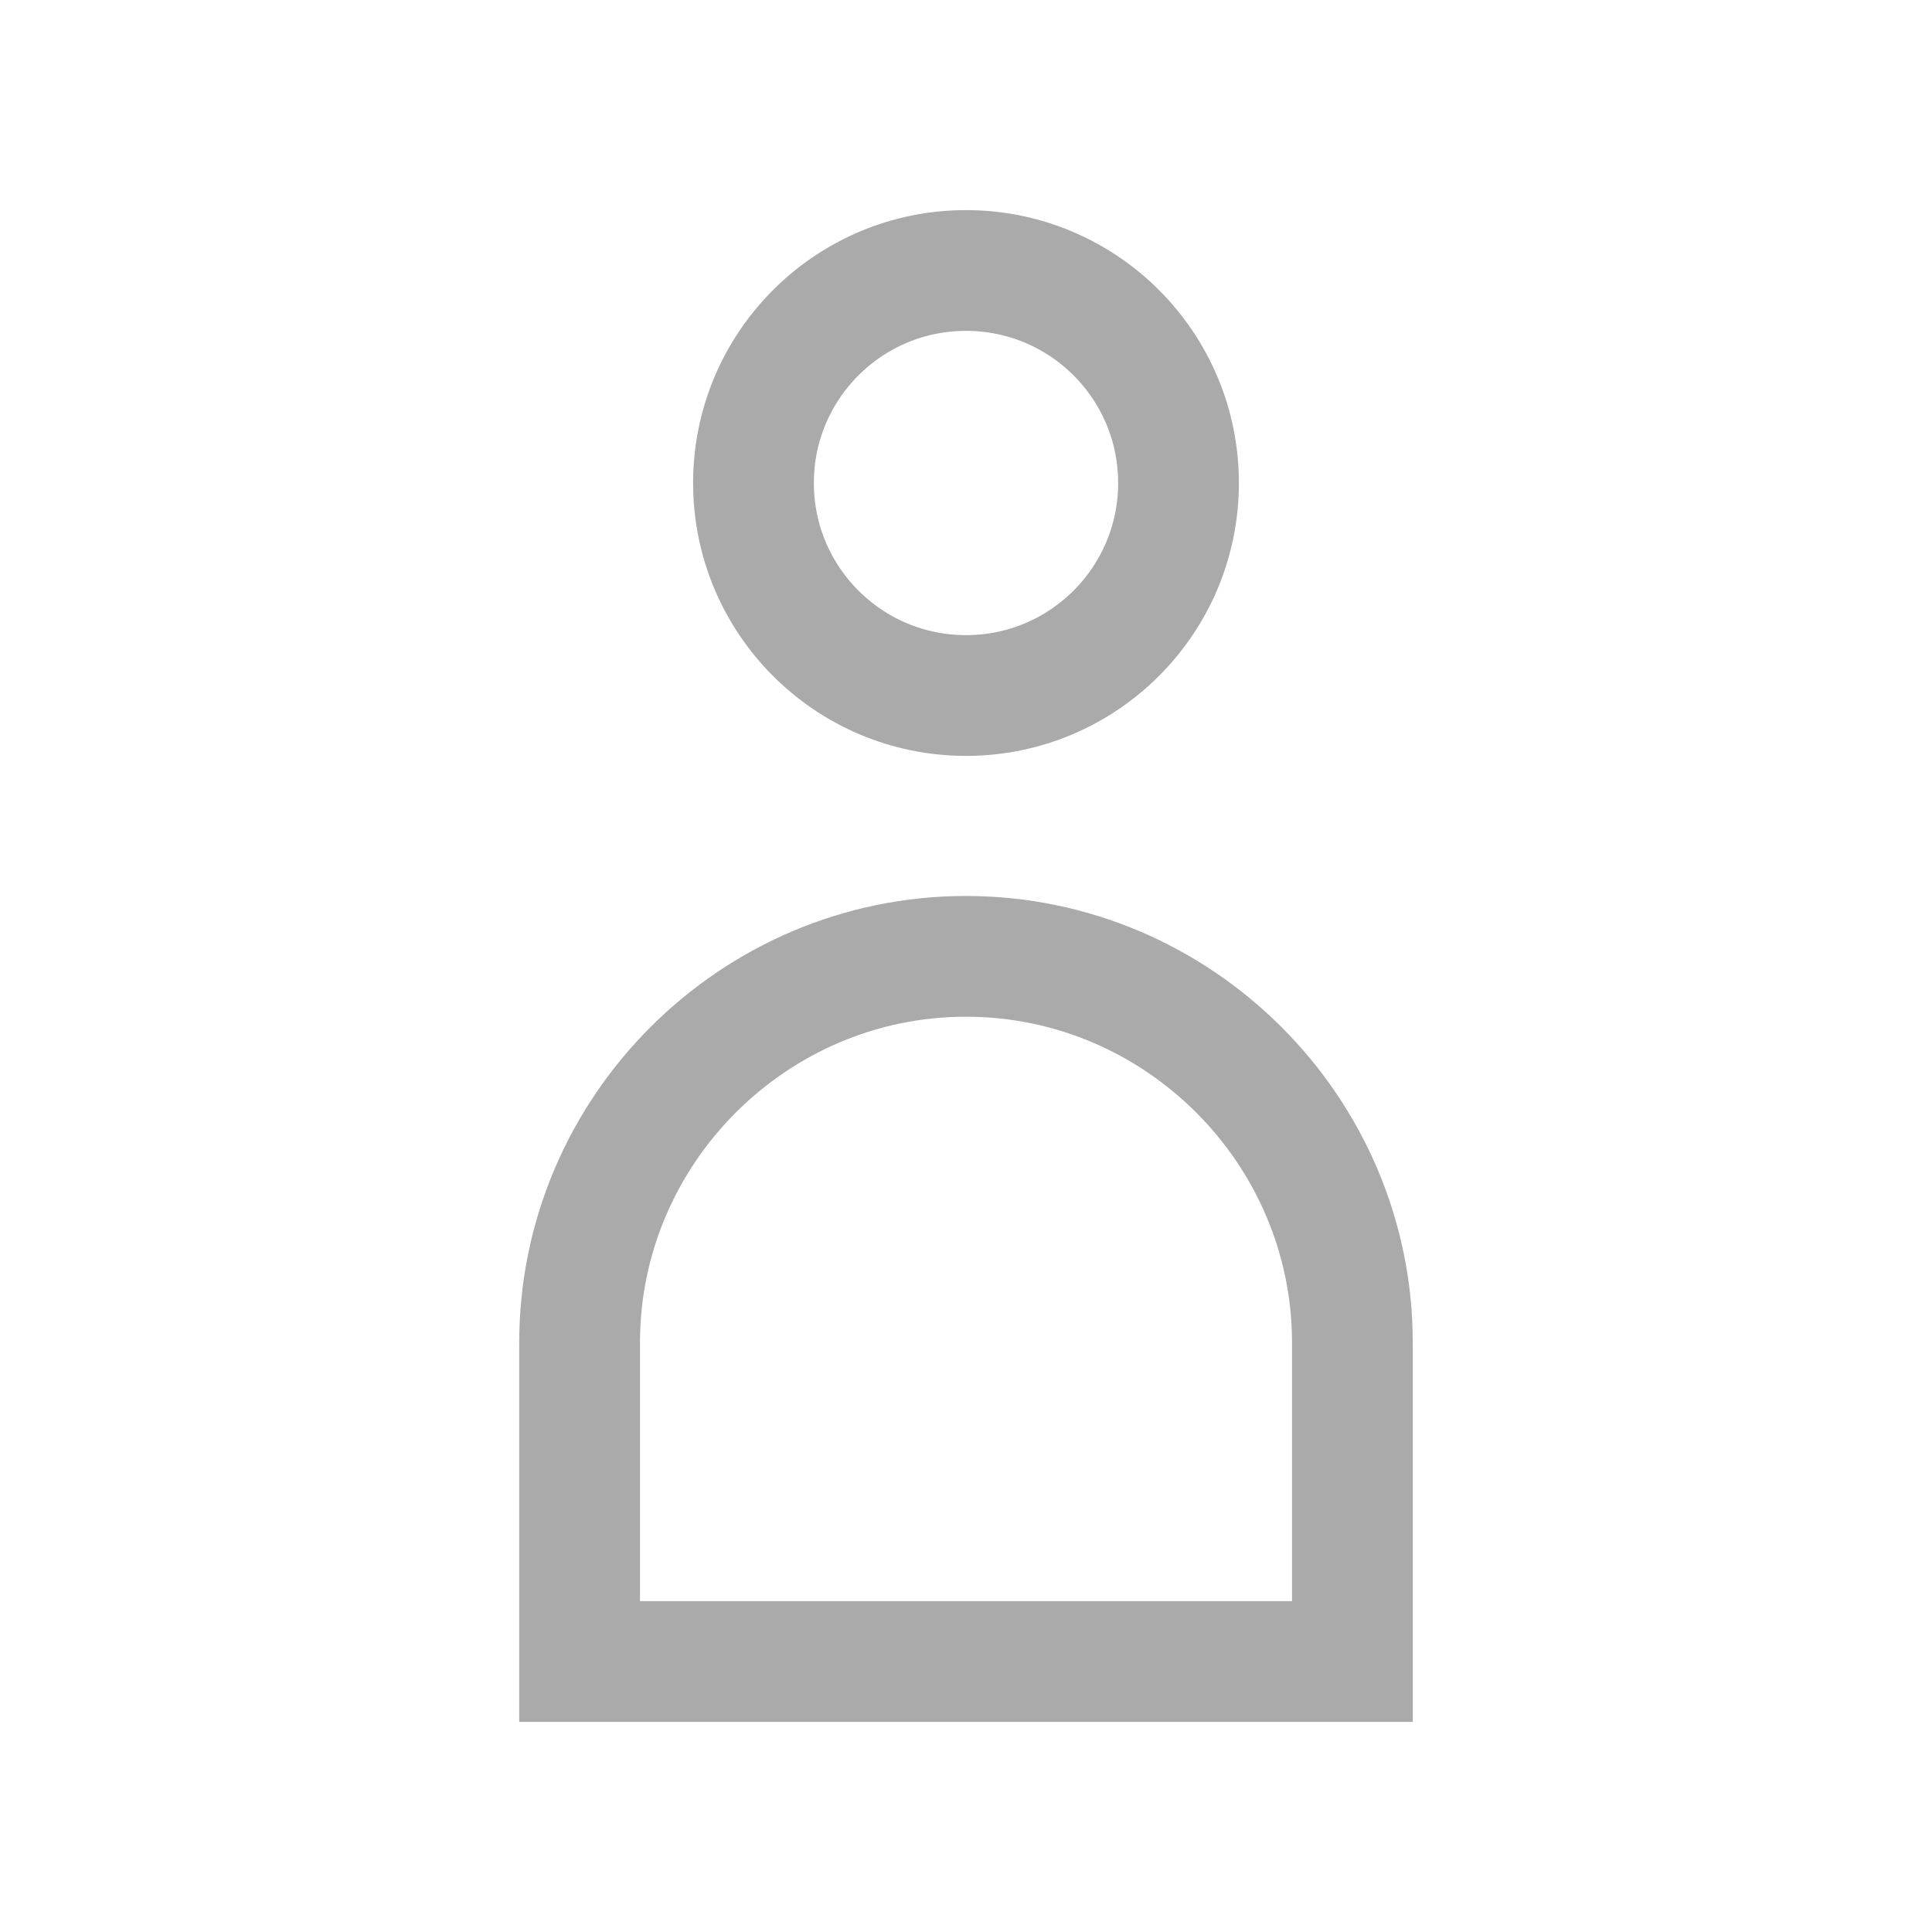
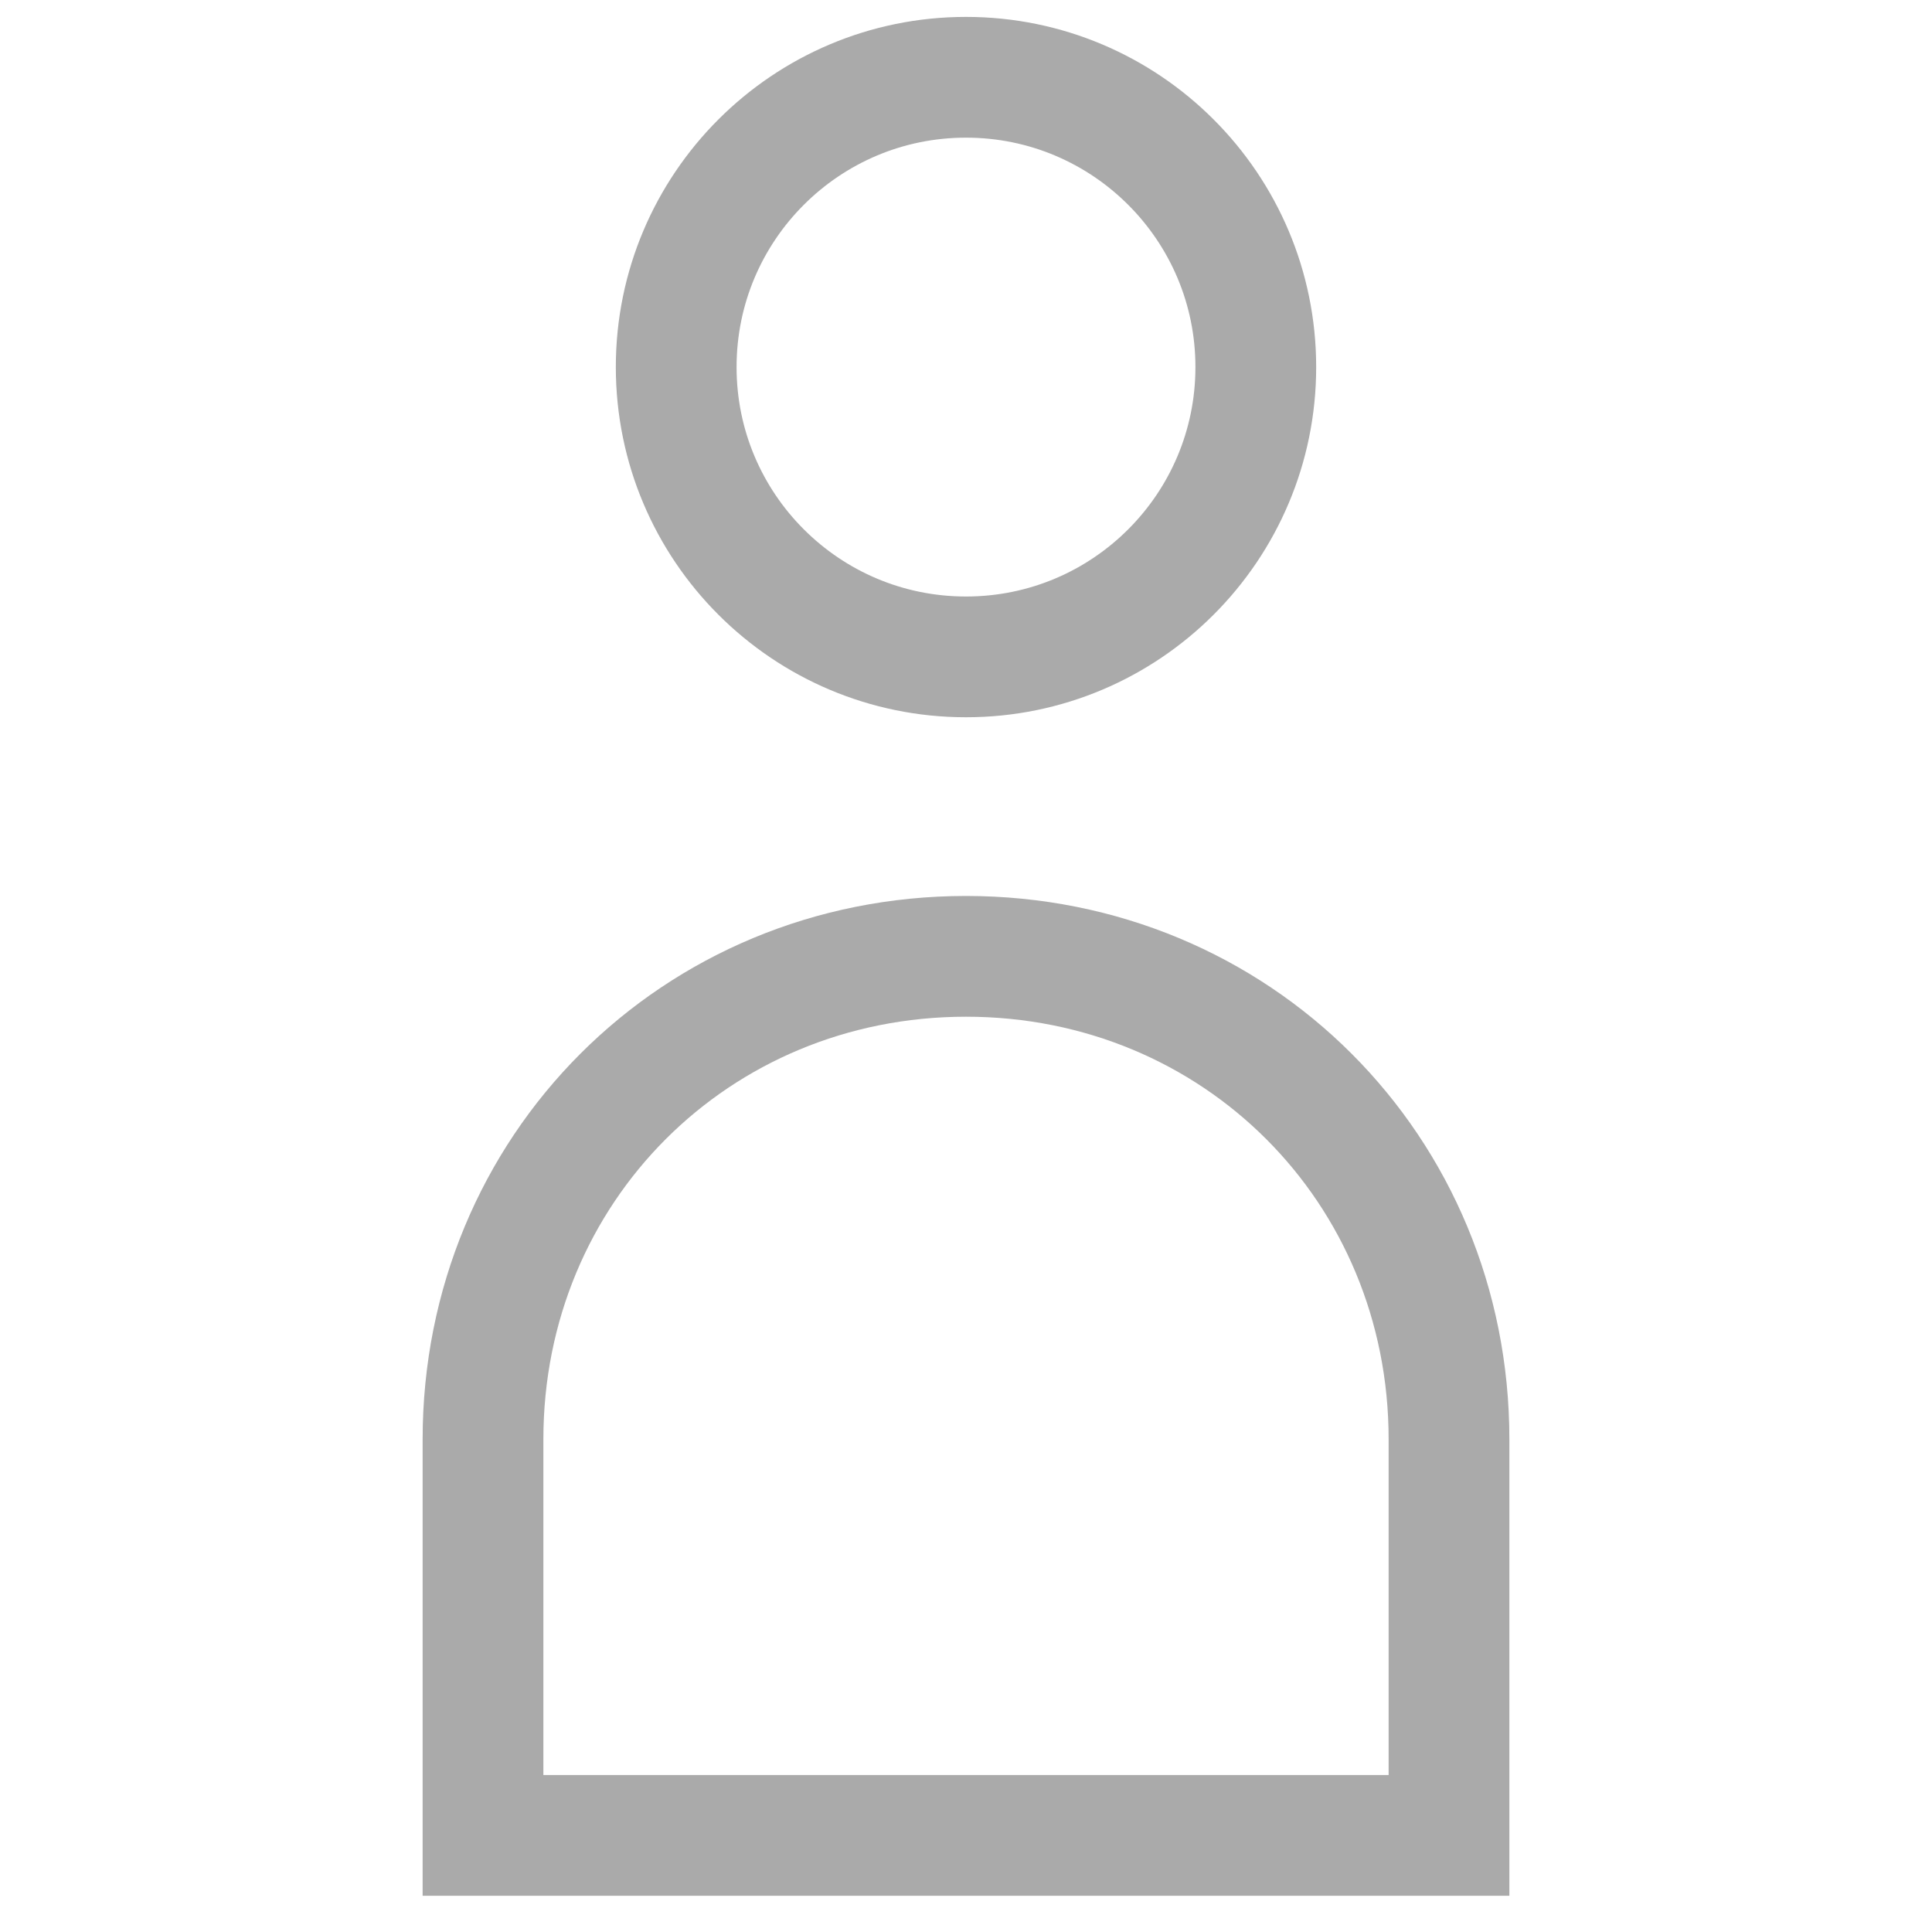
<svg xmlns="http://www.w3.org/2000/svg" class="svg-icon svg-person" viewBox="0 0 20 20">
  <g stroke-width="1.25" fill="none" stroke="#aaa">
-     <circle cx="10" cy="5" r="2.2" />
-     <path d="M10,9.9c2.2,0,4,1.8,4,4v3.3H6v-3.3 C6,11.7,7.8,9.9,10,9.9z" />
+     <circle cx="10" cy="3.8" r="3" />
+     <path d="M10,9.9c2.8,0,5,2.2,5,5V19H5v-4.1 C5,12.1,7.2,9.9,10,9.9z" />
  </g>
</svg>
